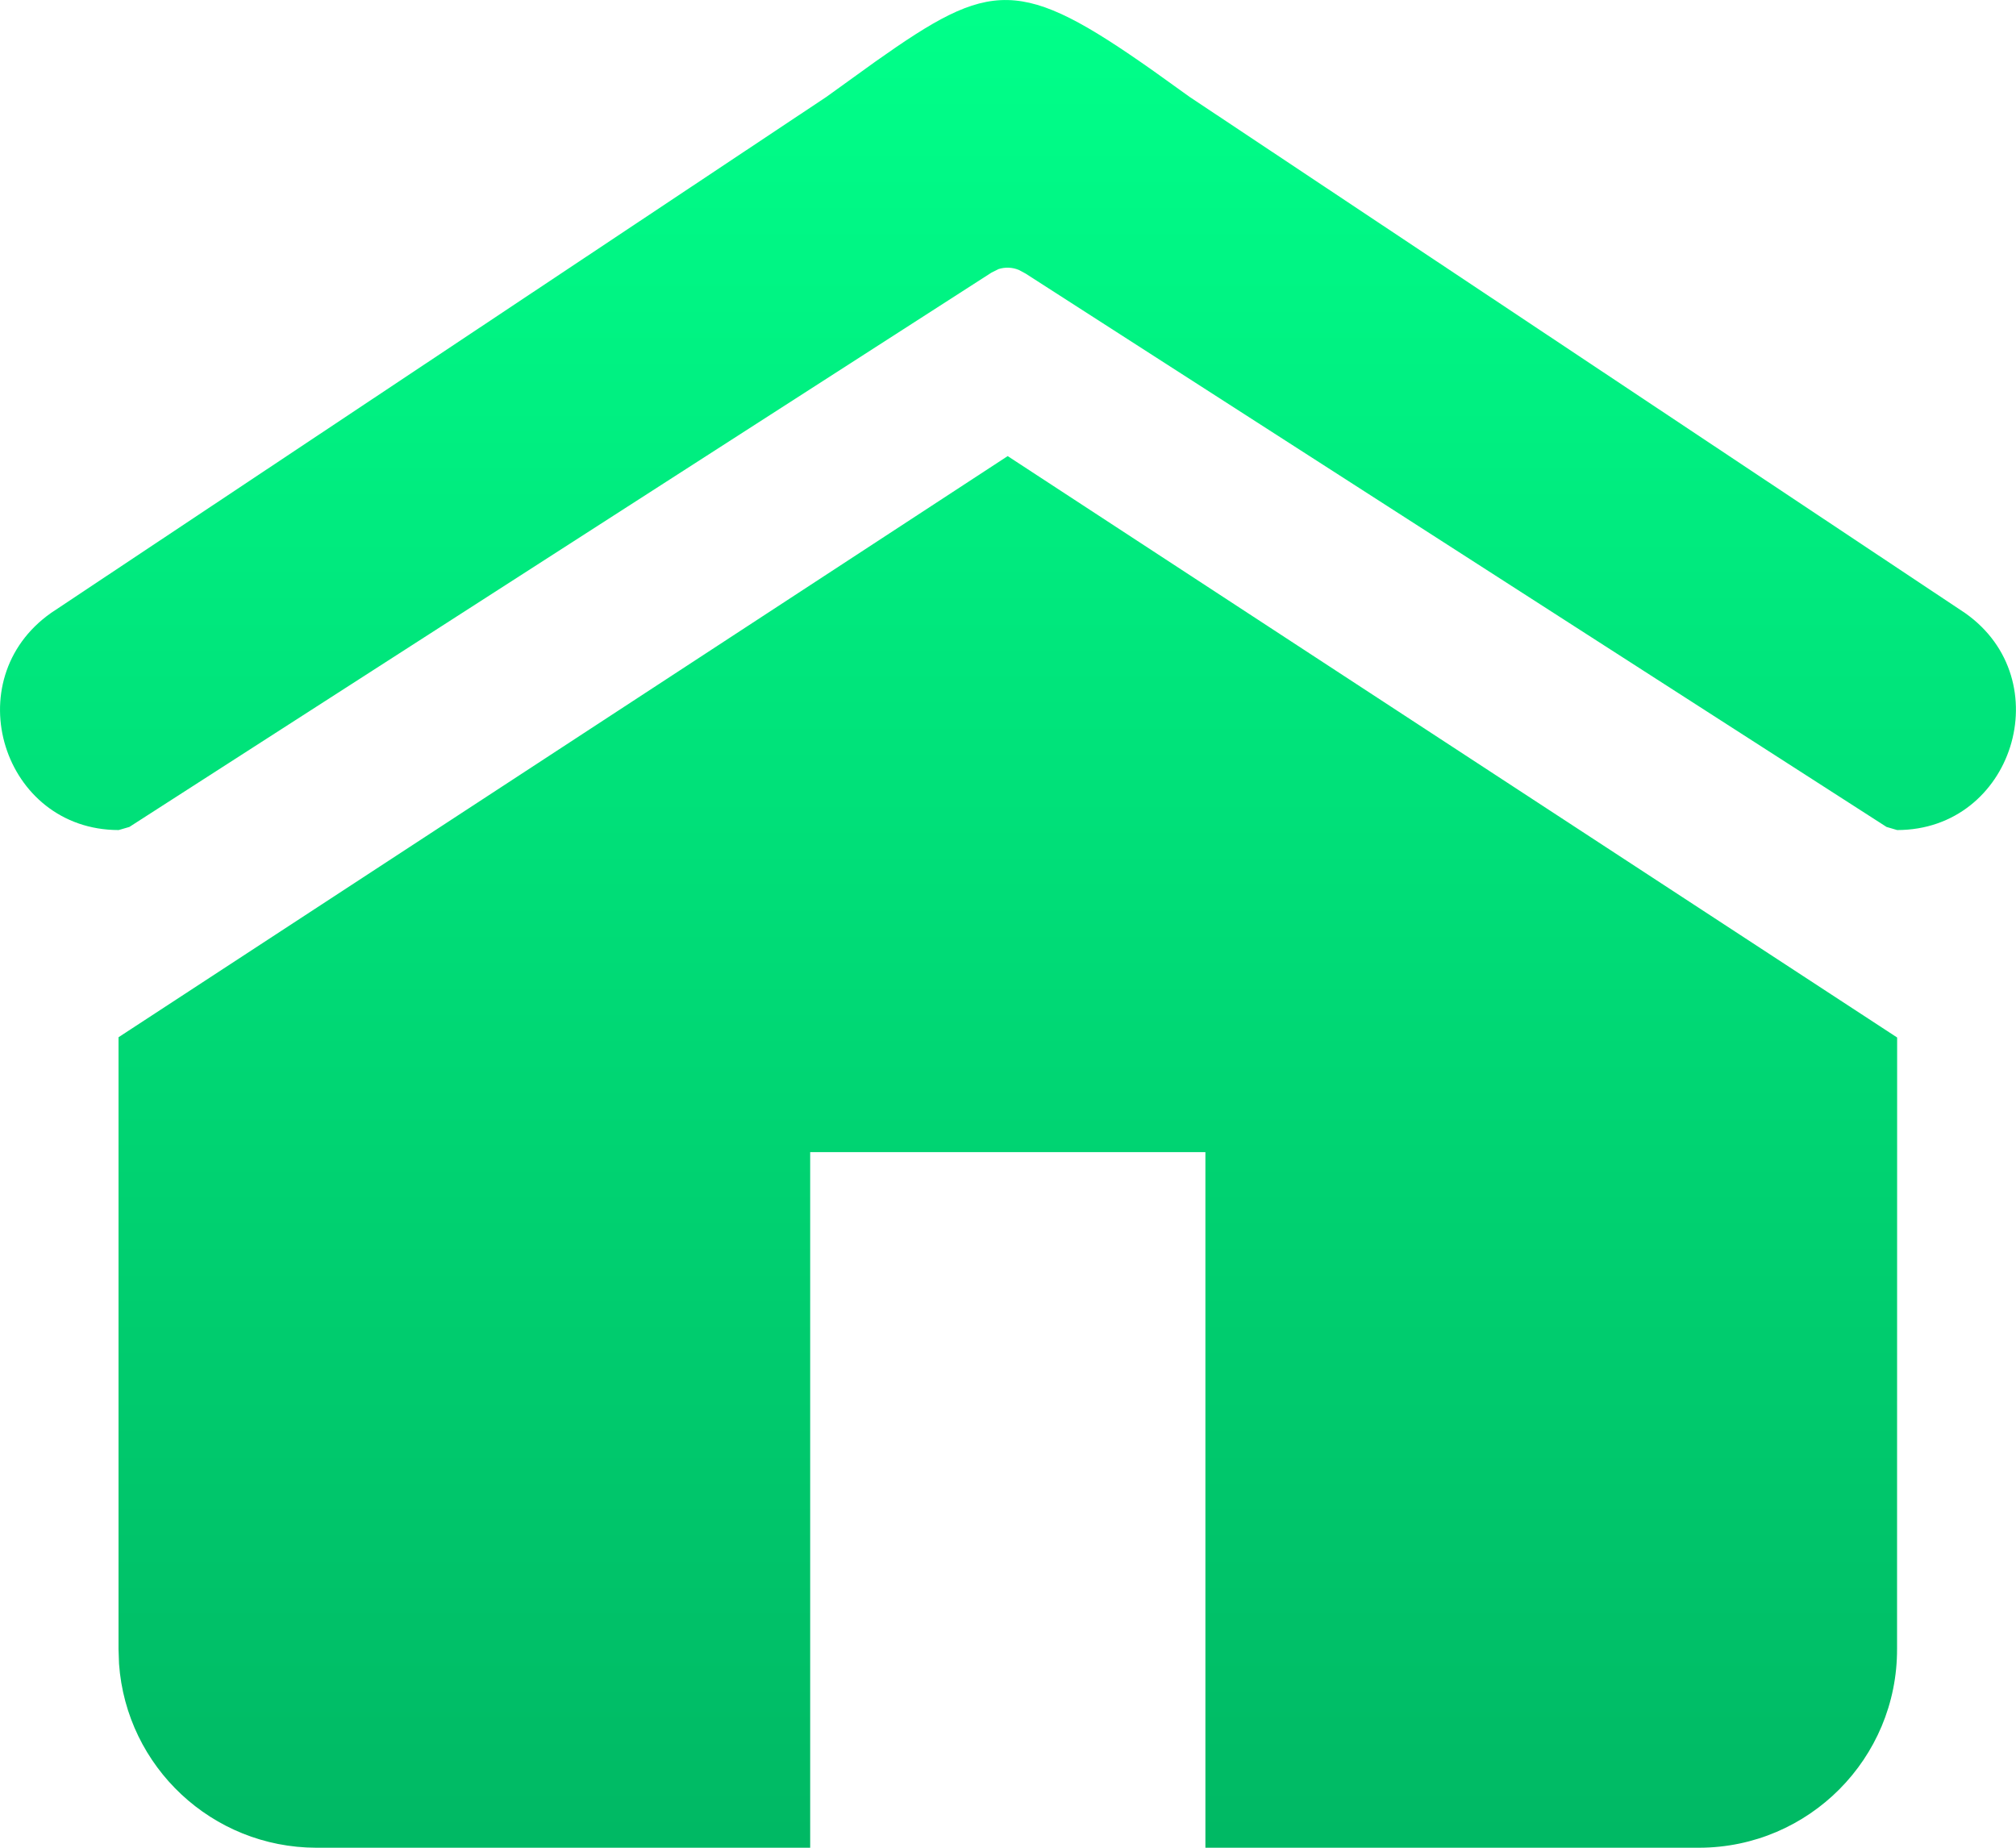
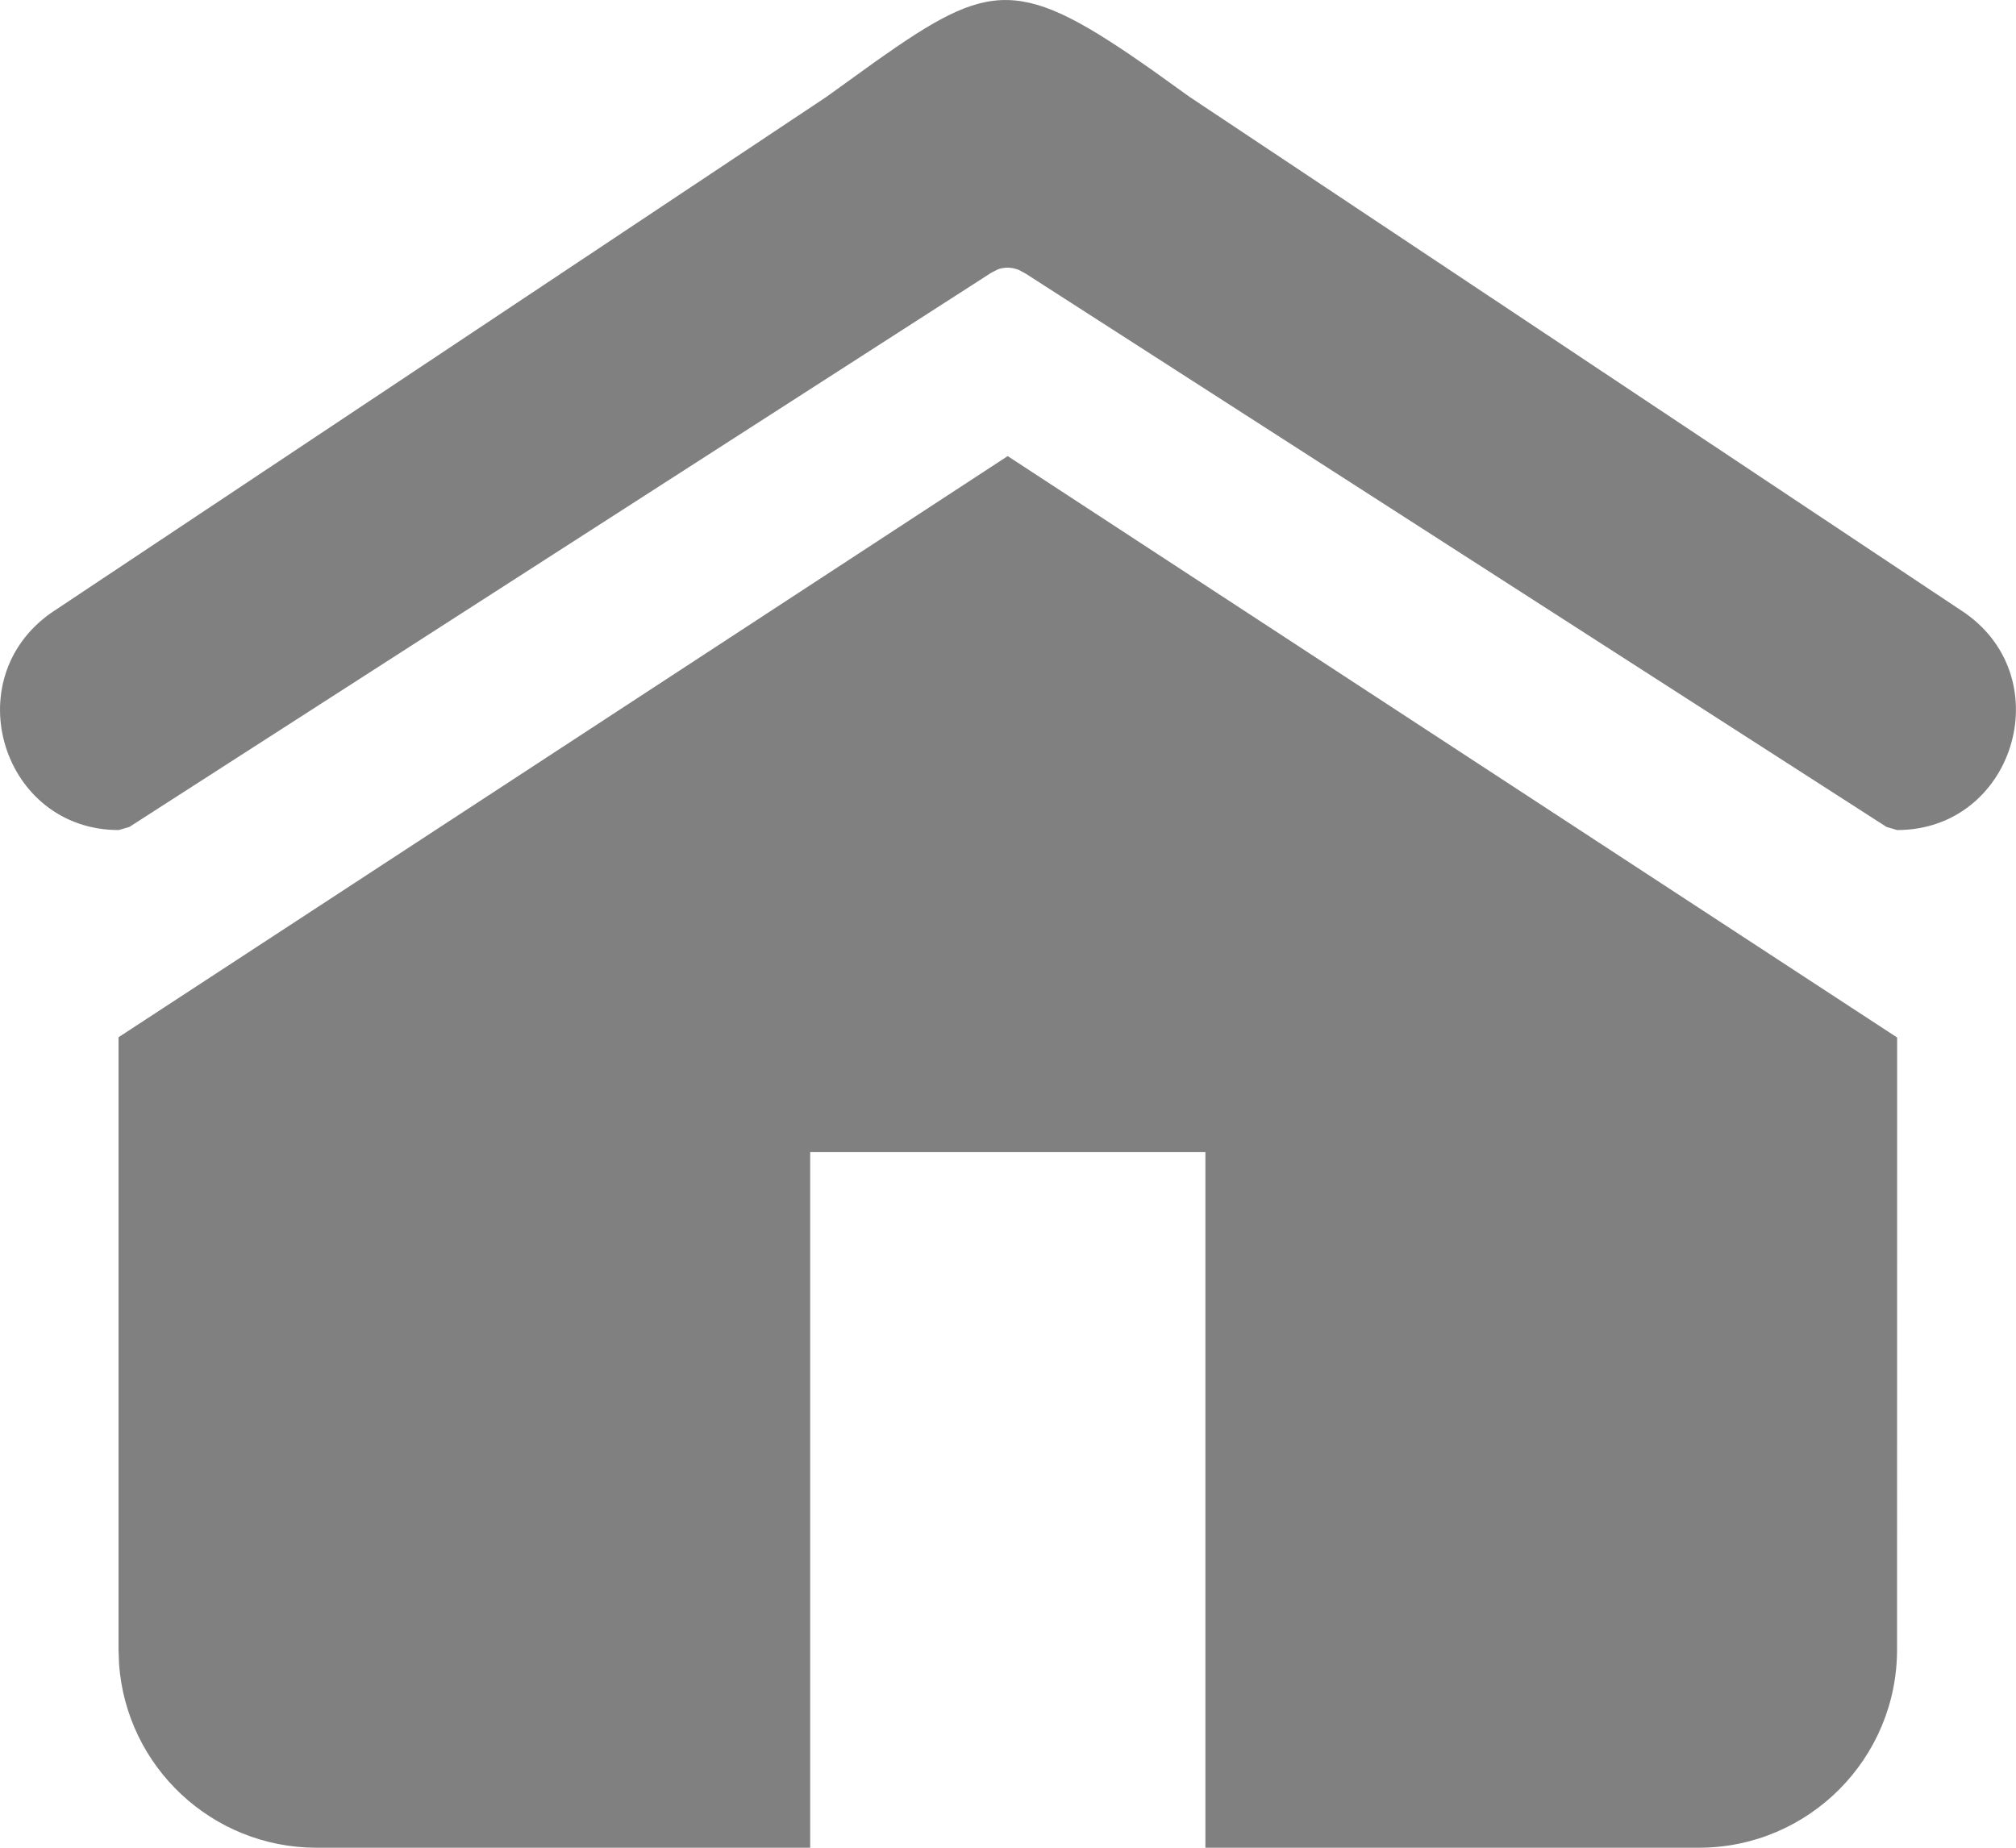
<svg xmlns="http://www.w3.org/2000/svg" width="24" height="22">
  <defs>
    <linearGradient x1="50%" y1="0%" x2="50%" y2="100%" id="a">
-       <stop stop-color="#00FF89" offset="0%" />
-       <stop stop-color="#00B964" offset="100%" />
+       <stop stop-color="grey" offset="0%" />
+       <stop stop-color="grey" offset="100%" />
    </linearGradient>
  </defs>
  <path d="m11.997 6.431 10.588 6.922-.001 7.28A2.36 2.36 0 0 1 20.231 23H14.35v-8.282H9.645V23H3.763a2.358 2.358 0 0 1-2.346-2.19l-.006-.176V13.35l10.586-6.92zM10.426 1.73c1.375-.972 1.708-1.012 3.307.116l.428.307L23.395 8.3c1.13.796.57 2.583-.81 2.583l-.126-.037-10.25-6.589-.08-.043a.35.35 0 0 0-.242-.01l-.084.042-10.263 6.6-.127.037c-1.38 0-1.94-1.787-.804-2.586l9.23-6.144z" transform="translate(0 -1)" fill="url(#a)" fill-rule="evenodd" />
</svg>
